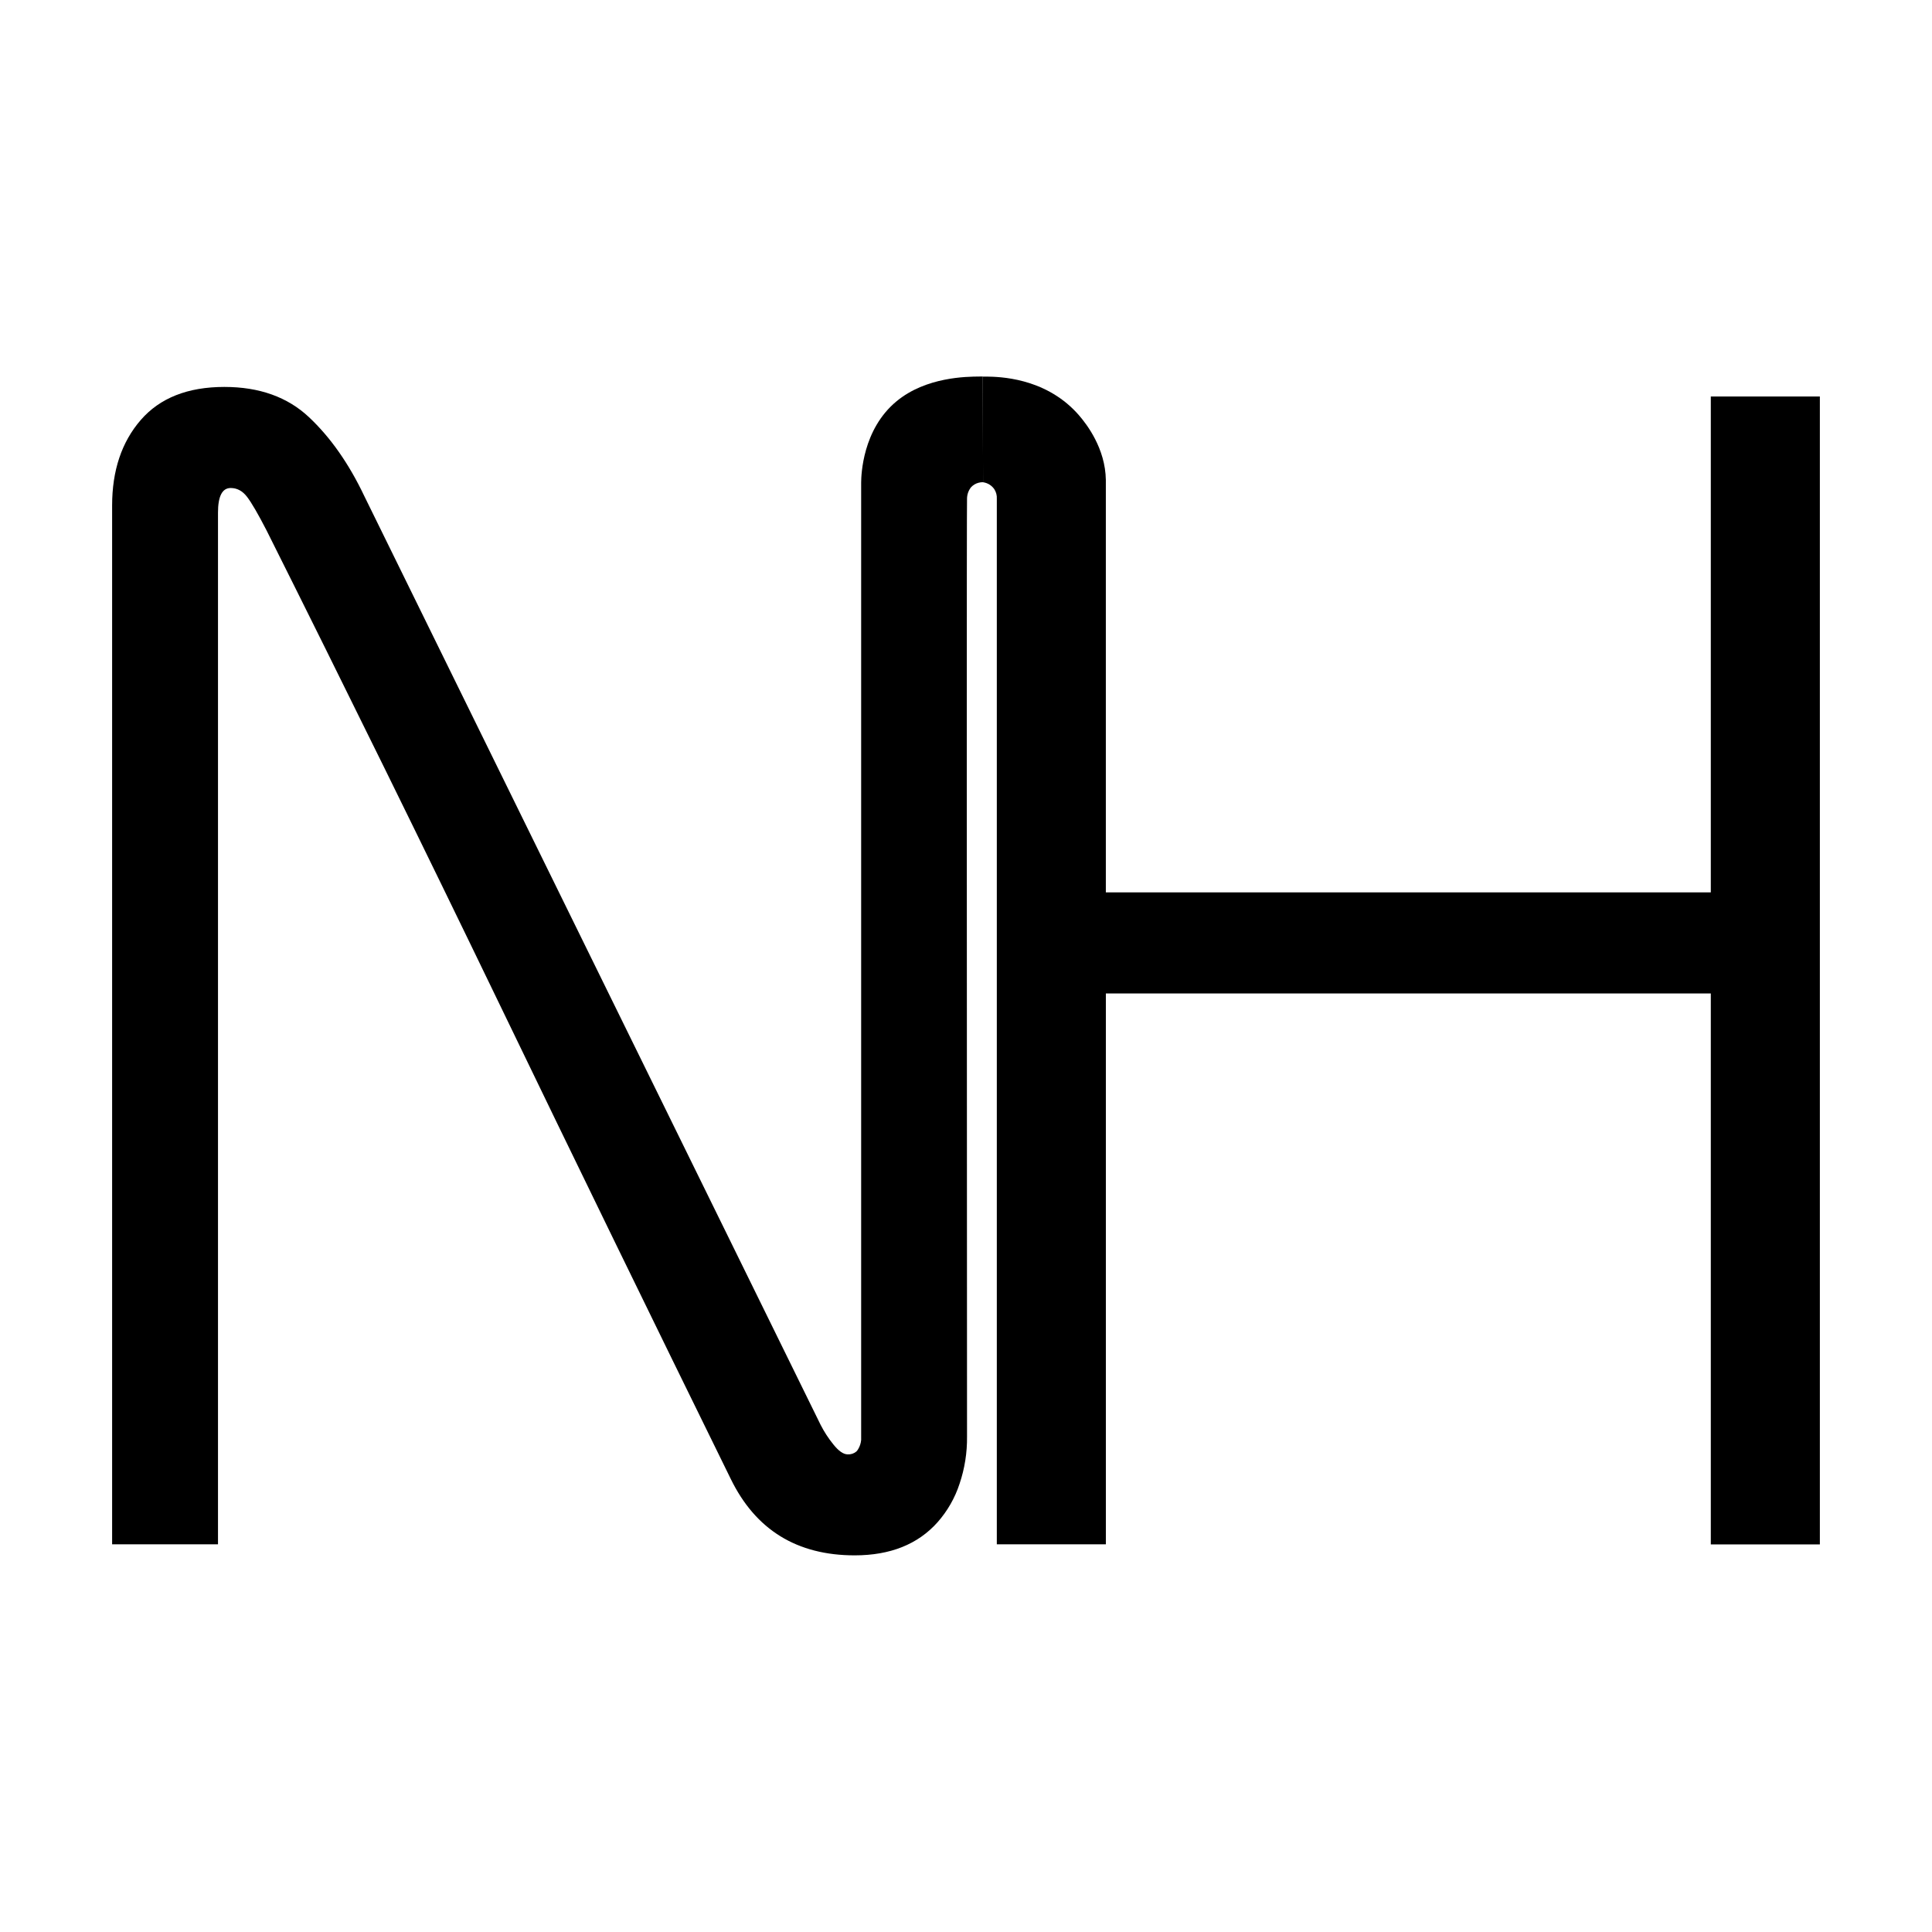
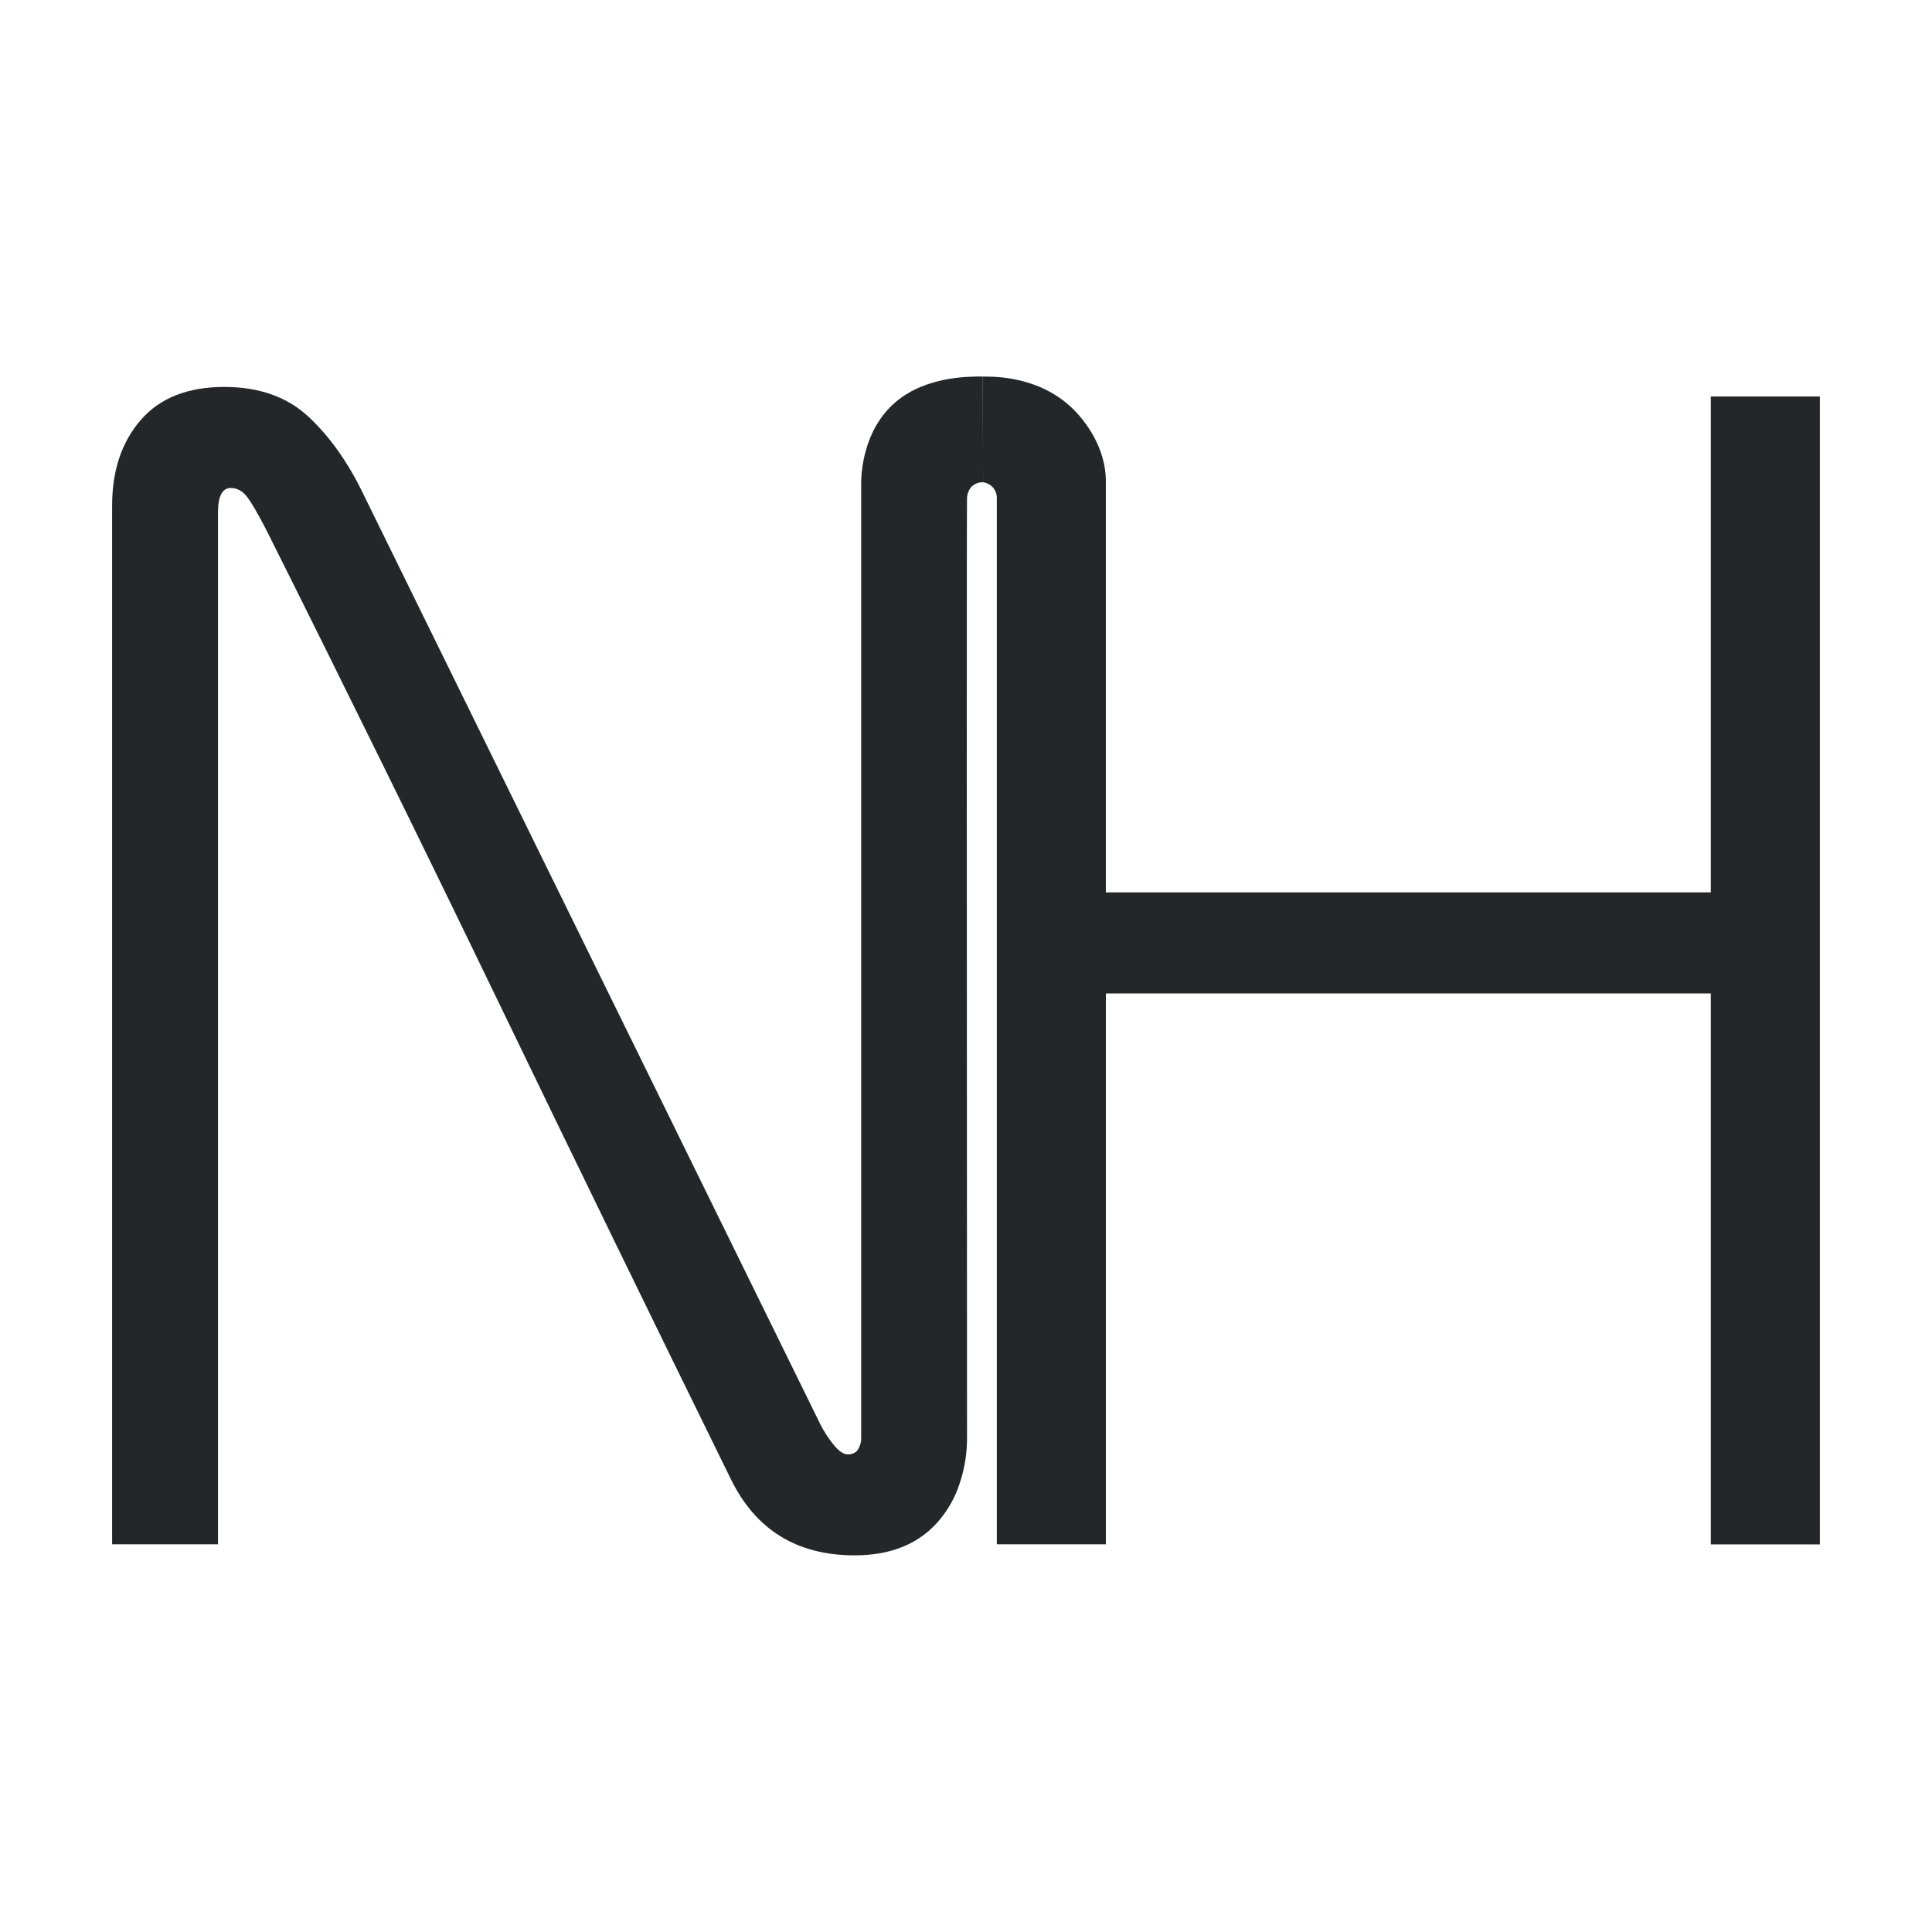
<svg xmlns="http://www.w3.org/2000/svg" id="Layer_1" data-name="Layer 1" viewBox="0 0 1200 1200">
-   <path d="M69.64,959.2V314q0-32.64,17.8-53.15t51.91-20.52q32.58,0,52.58,18.8t34.32,48.94L509.7,885a69.24,69.24,0,0,0,7.9,12.14q4.93,6.18,8.89,6.19a7.68,7.68,0,0,0,5.41-1.76,7,7,0,0,0,1.25-1.7,13.31,13.31,0,0,0,1.73-5.5V884q0-292.15,0-584.33c.05-4.63.79-33,22.06-50.5,18.31-15.09,43.45-15.24,51.5-15.3h2l.16,65.63a10.44,10.44,0,0,0-2.86.36,9.61,9.61,0,0,0-4.63,2.8,11.58,11.58,0,0,0-2.47,7.12c-.21,5.9-.19,249.21,0,580.67,0,.44,0,1.09,0,1.87a88.43,88.43,0,0,1-4.62,29.22,67.69,67.69,0,0,1-13.73,24q-18.3,20.5-51.39,20.52-53.84,0-77-47.44-72.58-147.73-143.45-294.5T165.52,329.36q-7.91-15.35-12.1-20.8t-10.12-5.45q-7.91,0-7.9,15.33V959.2Z" />
-   <path d="M619.14,959.2V309.86a9.89,9.89,0,0,0-1.55-6,10.17,10.17,0,0,0-7-4.32l-.16-65.63h2.38c7.58.11,35.54.51,55.86,22.36.13.15.74.81,1.55,1.74,4.78,5.51,16.35,20.51,16.64,40.09,0,.68,0,1.25,0,1.63V554.27h375.75v-308h67.74v713h-67.74V617.06H686.87V959.2Z" />
+   <defs>
+     <style>.cls-1{fill:#24272a;}</style>
+   </defs>
+   <path class="cls-1" d="M69.64,959.2V314q0-32.64,17.8-53.15t51.91-20.52q32.58,0,52.58,18.8t34.32,48.94L509.7,885a69.24,69.24,0,0,0,7.9,12.14q4.93,6.18,8.89,6.19a7.68,7.68,0,0,0,5.41-1.76,7,7,0,0,0,1.25-1.7,13.31,13.31,0,0,0,1.73-5.5V884q0-292.15,0-584.33c.05-4.63.79-33,22.06-50.5,18.31-15.09,43.45-15.24,51.5-15.3h2l.16,65.63a10.44,10.44,0,0,0-2.86.36,9.61,9.61,0,0,0-4.63,2.8,11.58,11.58,0,0,0-2.47,7.12c-.21,5.9-.19,249.21,0,580.67,0,.44,0,1.09,0,1.87a88.43,88.43,0,0,1-4.62,29.22,67.69,67.69,0,0,1-13.73,24q-18.3,20.5-51.39,20.52-53.84,0-77-47.44-72.58-147.73-143.45-294.5T165.52,329.36q-7.91-15.35-12.1-20.8t-10.12-5.45q-7.91,0-7.9,15.33V959.2Z" />
+   <path class="cls-1" d="M619.14,959.2V309.86a9.89,9.89,0,0,0-1.55-6,10.17,10.17,0,0,0-7-4.32l-.16-65.63h2.38c7.58.11,35.54.51,55.86,22.36.13.15.74.81,1.55,1.74,4.78,5.51,16.35,20.51,16.64,40.09,0,.68,0,1.25,0,1.63V554.27h375.75v-308h67.74v713h-67.74V617.06H686.87V959.2Z" />
</svg>
